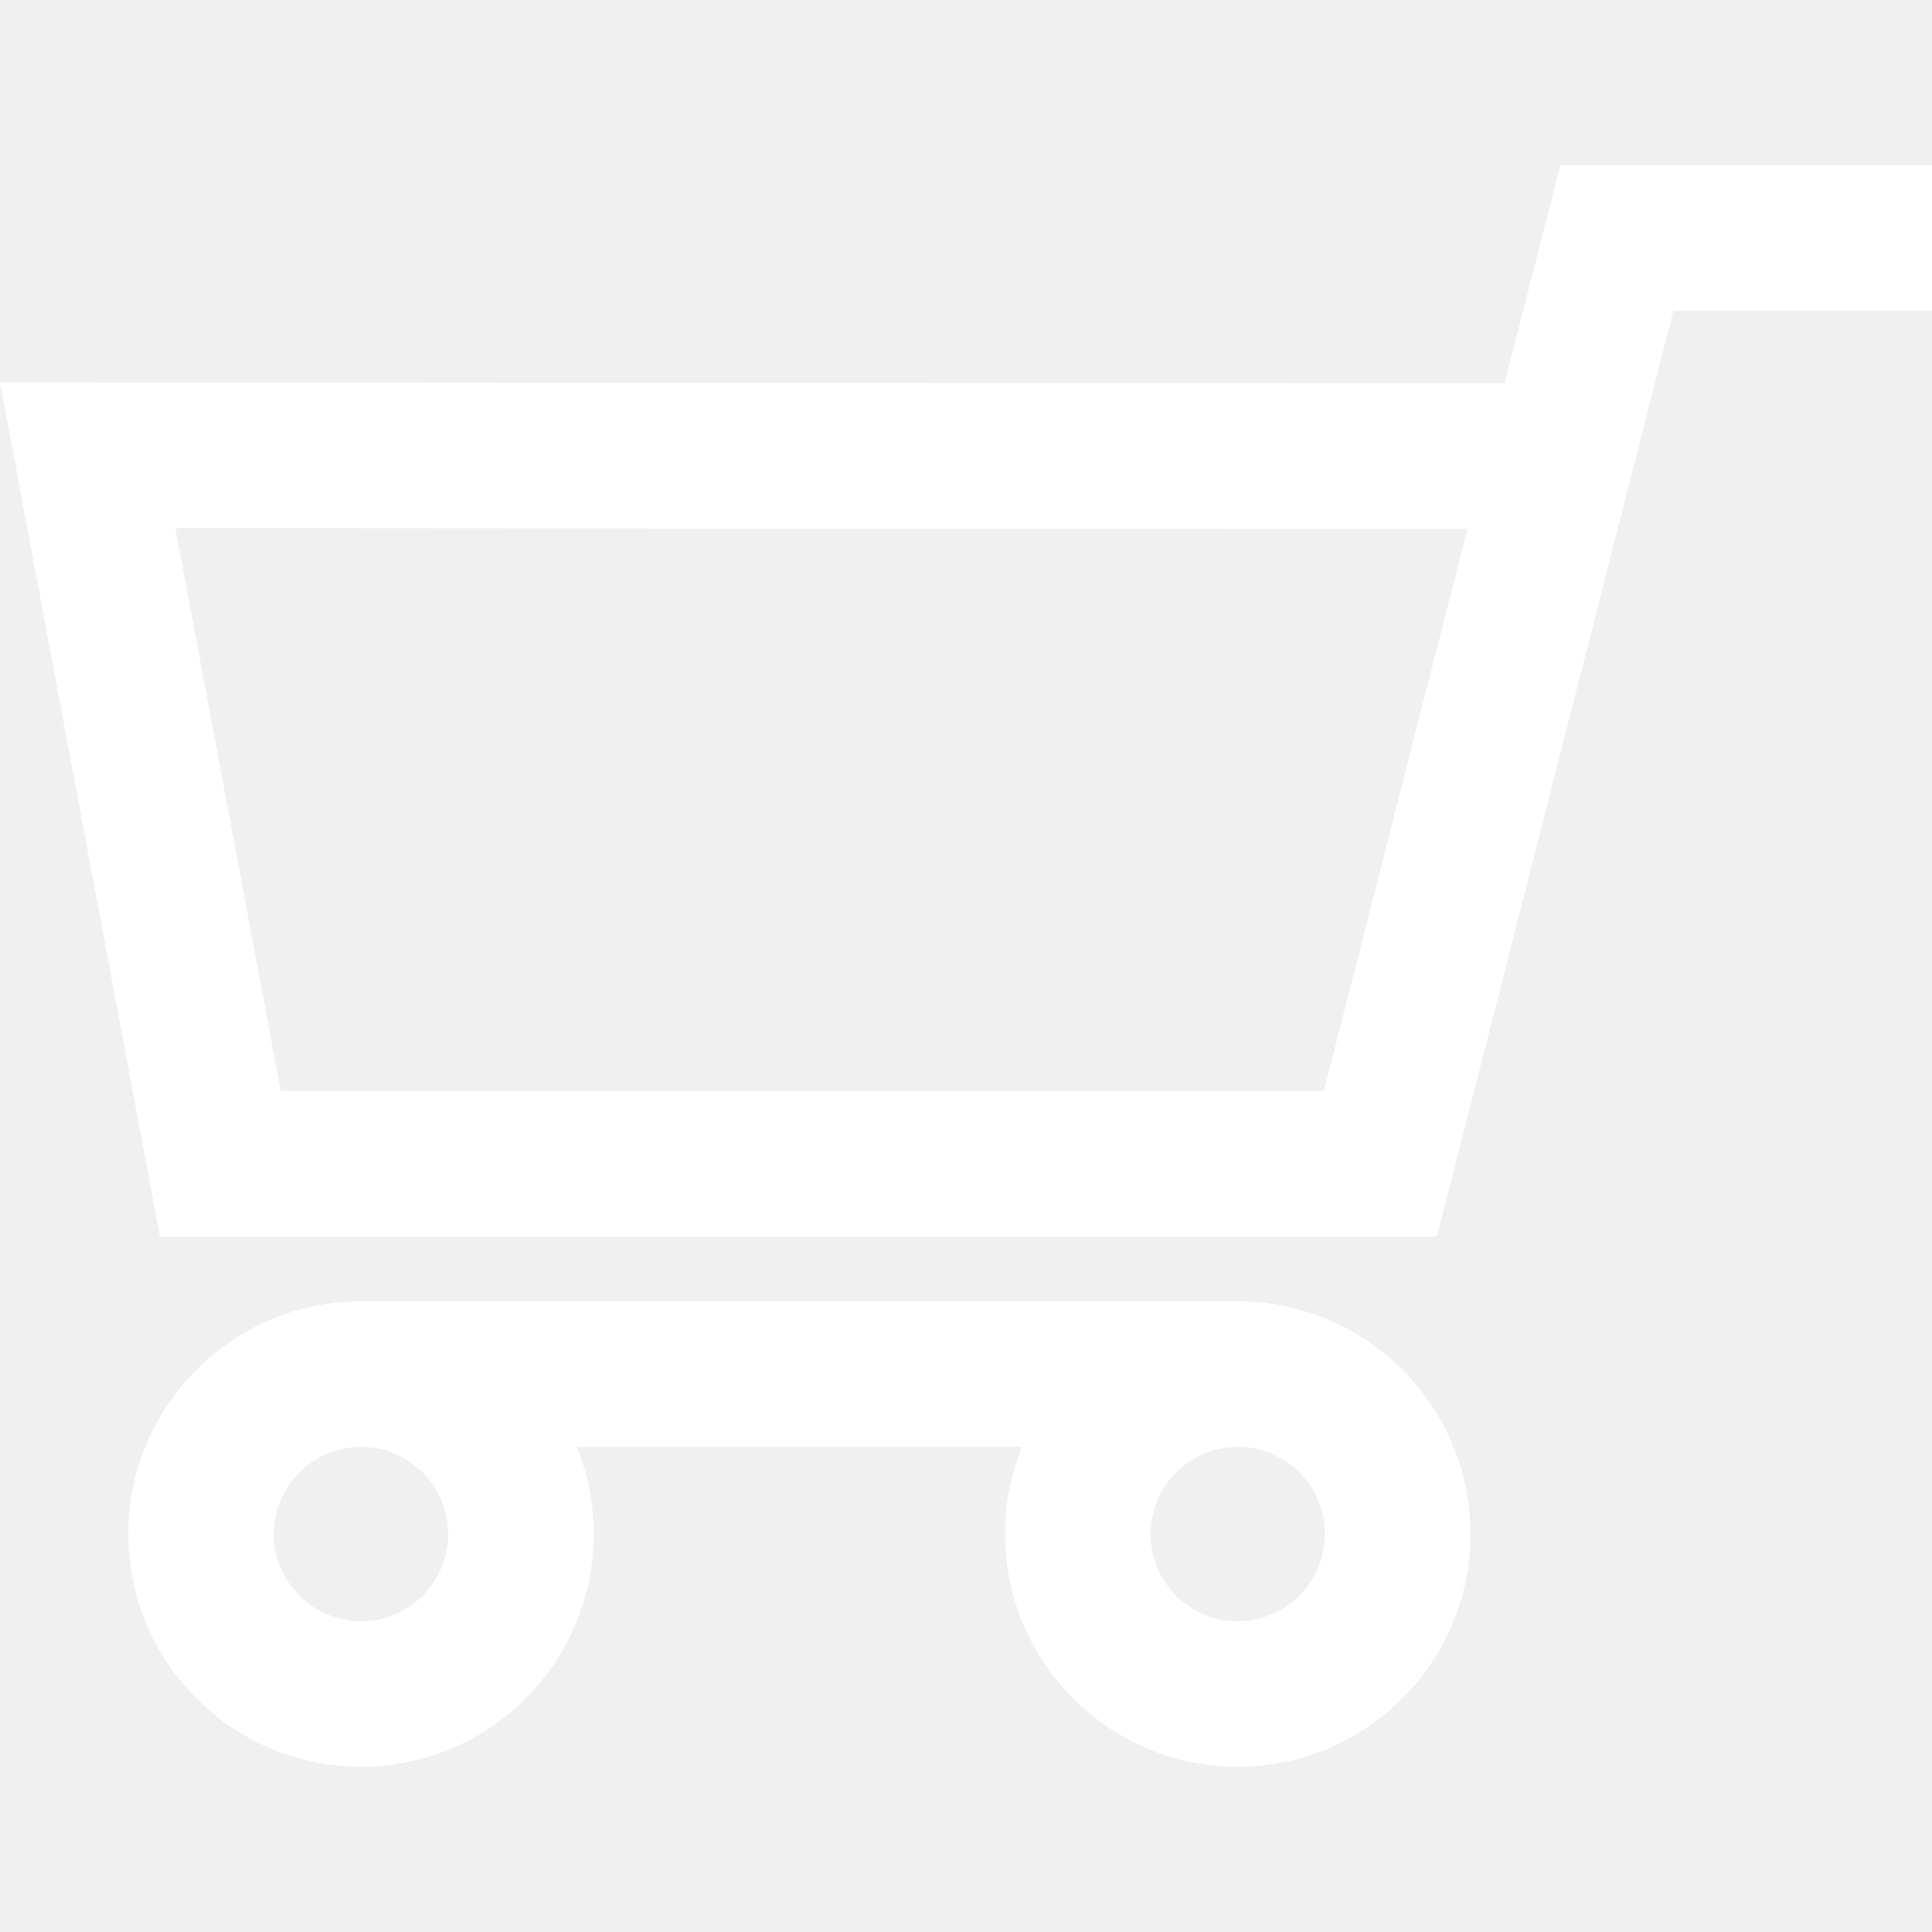
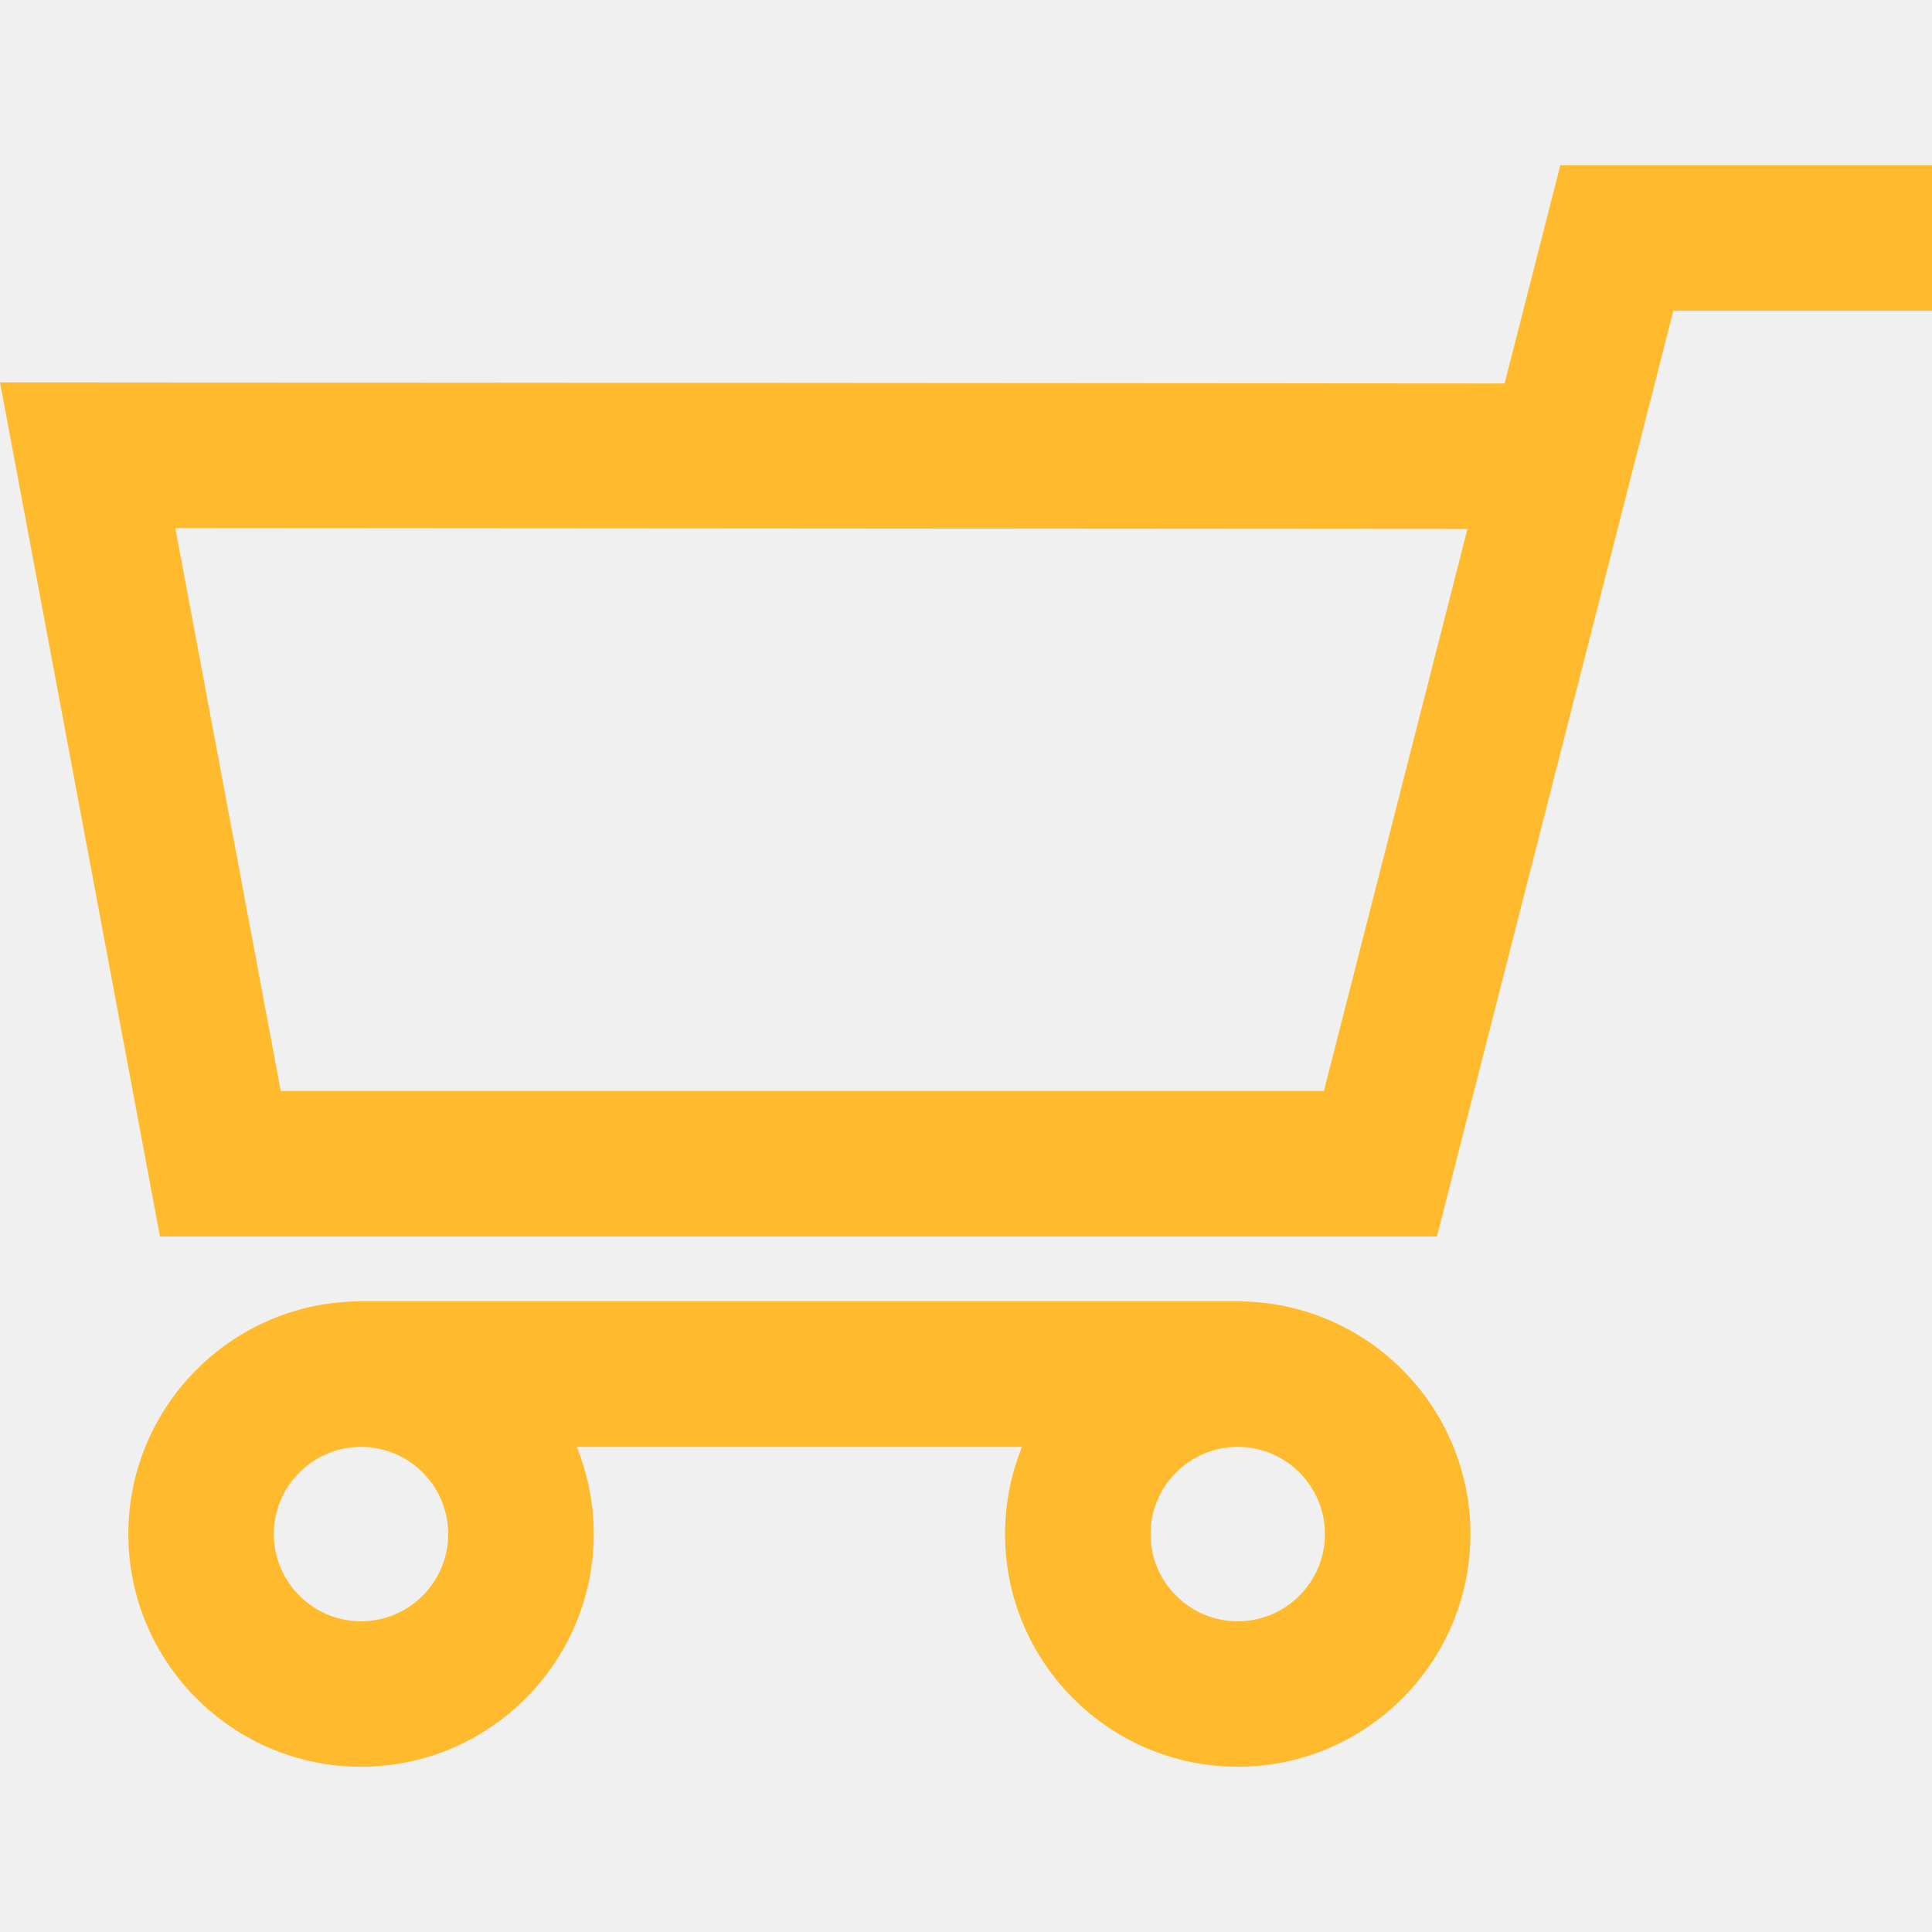
- <svg xmlns="http://www.w3.org/2000/svg" fill="white" version="1.1" id="Capa_1" width="30px" height="30px" viewBox="0 0 902.86 902.86" xml:space="preserve">
+ <svg xmlns="http://www.w3.org/2000/svg" fill="#FFBB2D" version="1.1" id="Capa_1" width="30px" height="30px" viewBox="0 0 902.86 902.86" xml:space="preserve">
  <g>
    <g>
      <path d="M671.504,577.829l110.485-432.609H902.86v-68H729.174L703.128,179.2L0,178.697l74.753,399.129h596.751V577.829z     M685.766,247.188l-67.077,262.64H131.199L81.928,246.756L685.766,247.188z" />
      <path d="M578.418,825.641c59.961,0,108.743-48.783,108.743-108.744s-48.782-108.742-108.743-108.742H168.717    c-59.961,0-108.744,48.781-108.744,108.742s48.782,108.744,108.744,108.744c59.962,0,108.743-48.783,108.743-108.744    c0-14.4-2.821-28.152-7.927-40.742h208.069c-5.107,12.59-7.928,26.342-7.928,40.742    C469.675,776.858,518.457,825.641,578.418,825.641z M209.46,716.897c0,22.467-18.277,40.744-40.743,40.744    c-22.466,0-40.744-18.277-40.744-40.744c0-22.465,18.277-40.742,40.744-40.742C191.183,676.155,209.46,694.432,209.46,716.897z     M619.162,716.897c0,22.467-18.277,40.744-40.743,40.744s-40.743-18.277-40.743-40.744c0-22.465,18.277-40.742,40.743-40.742    S619.162,694.432,619.162,716.897z" />
    </g>
  </g>
</svg>
